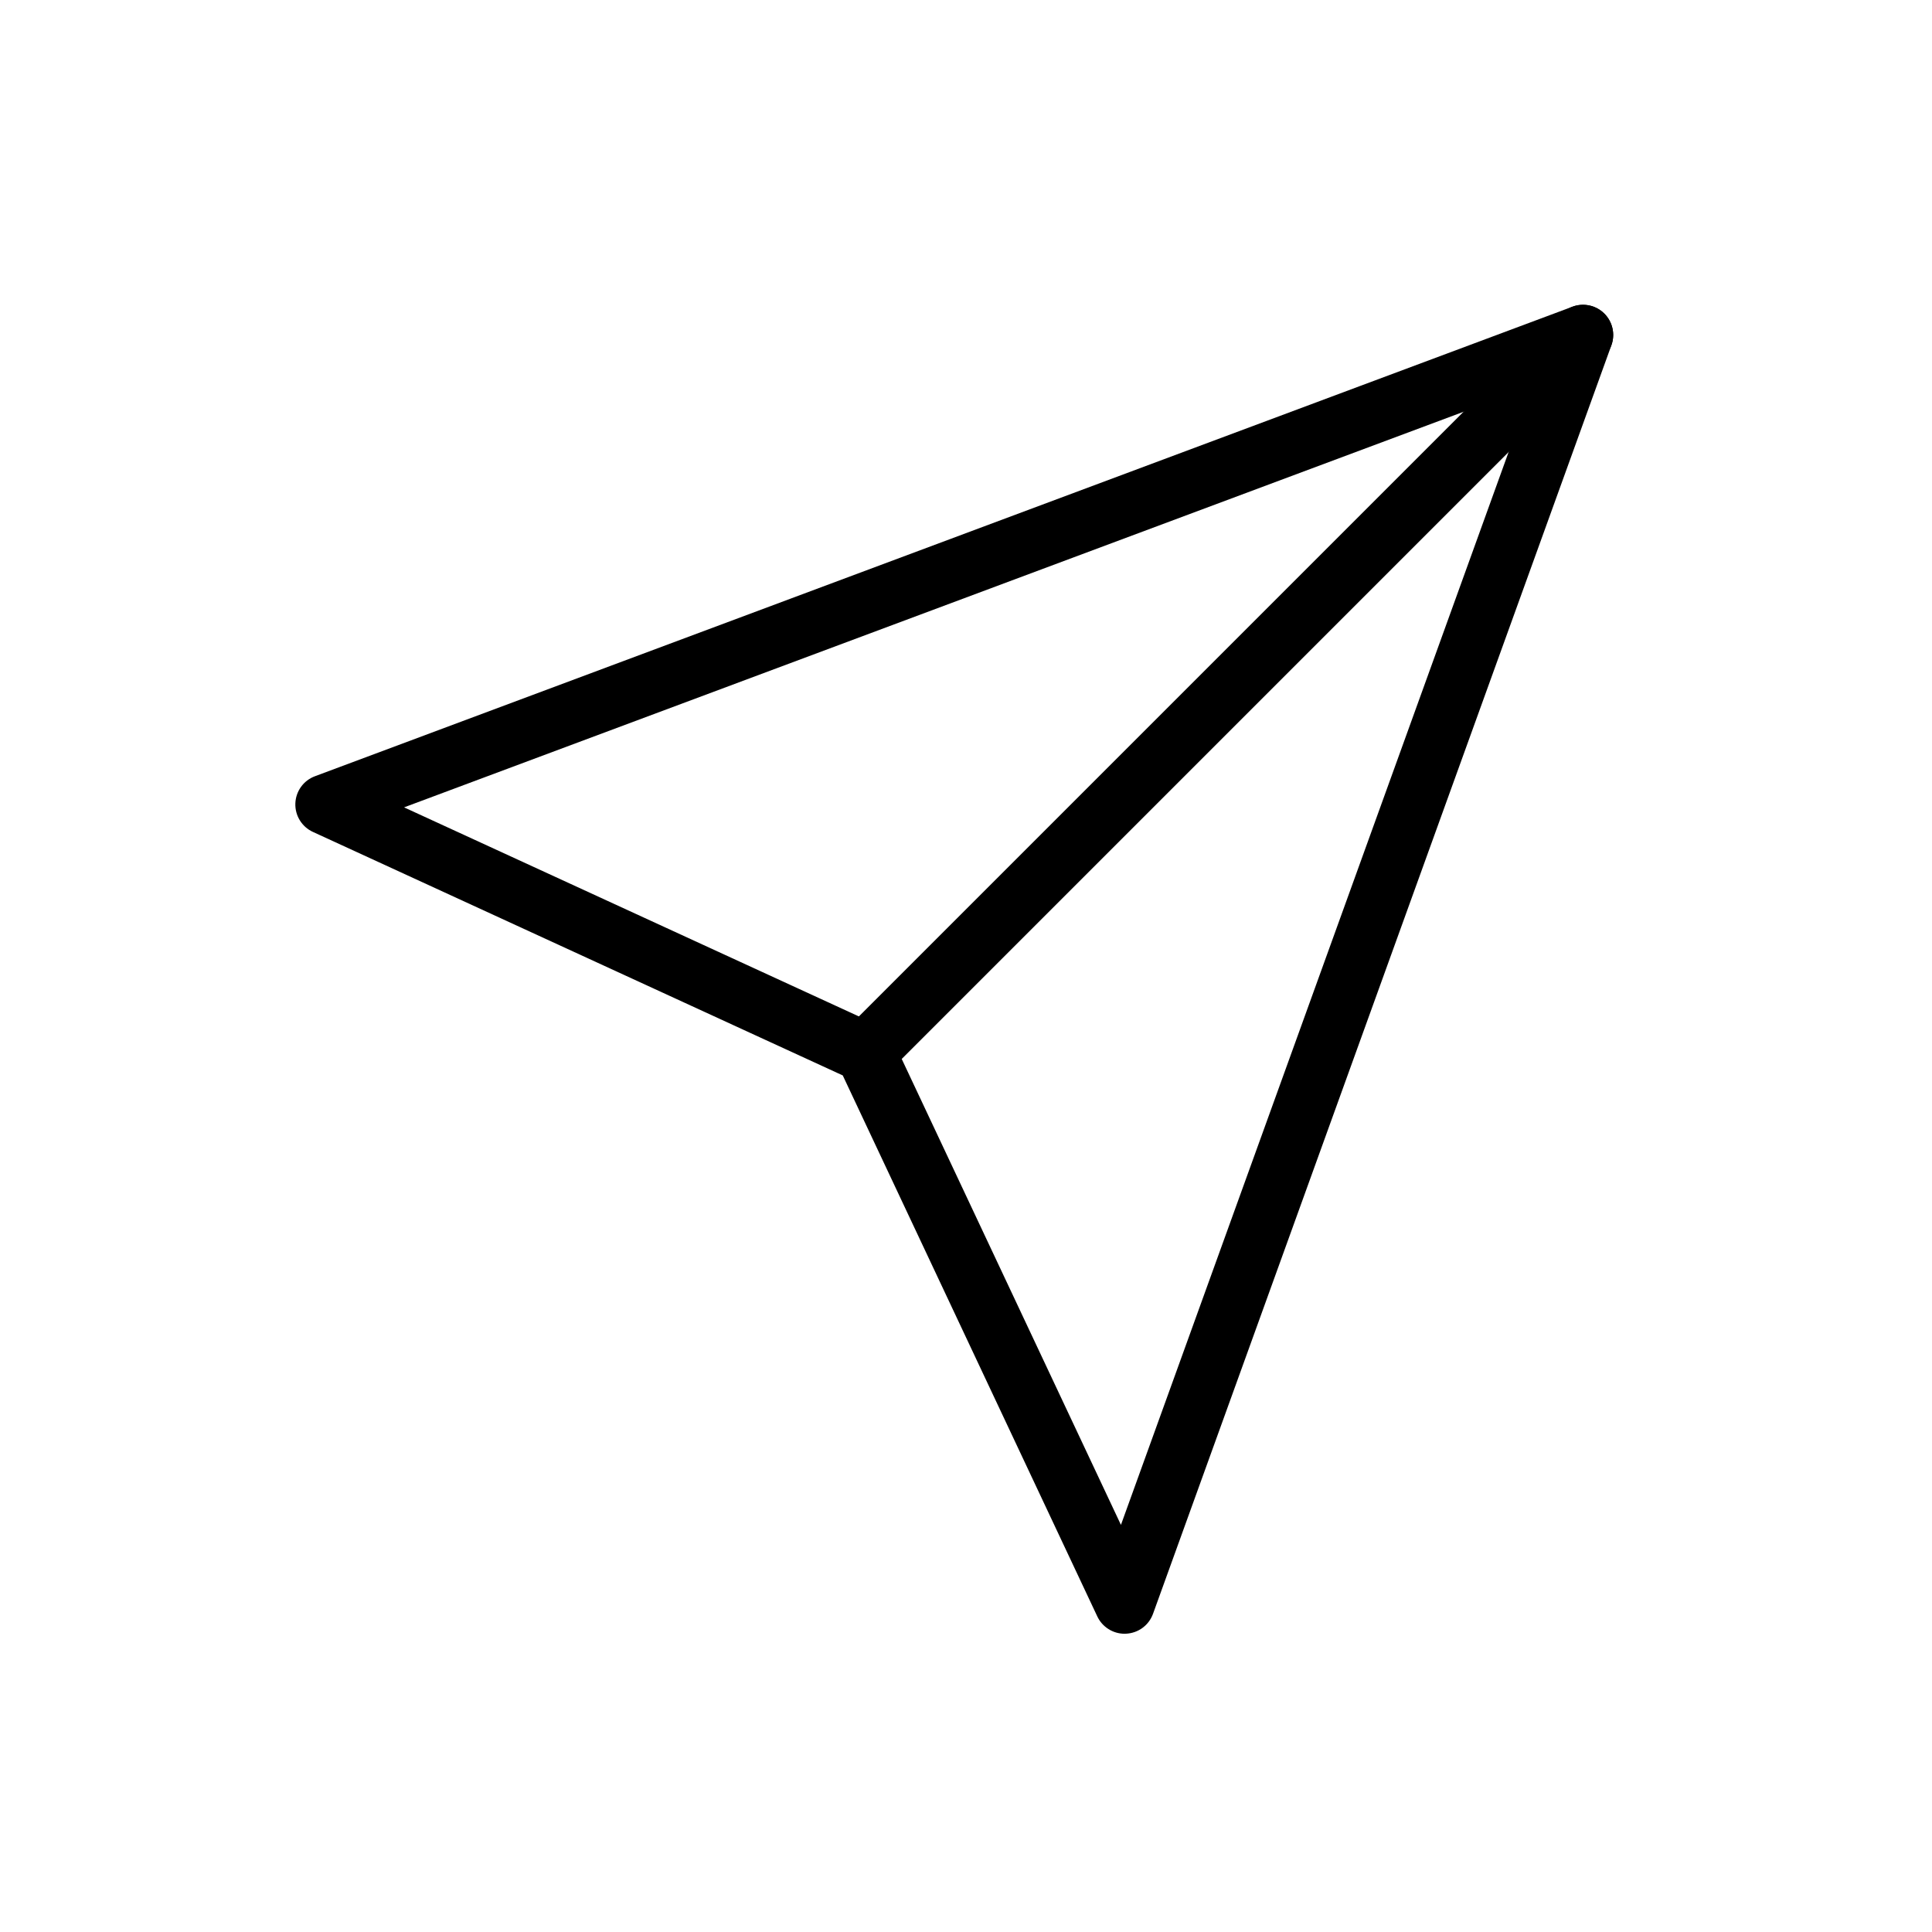
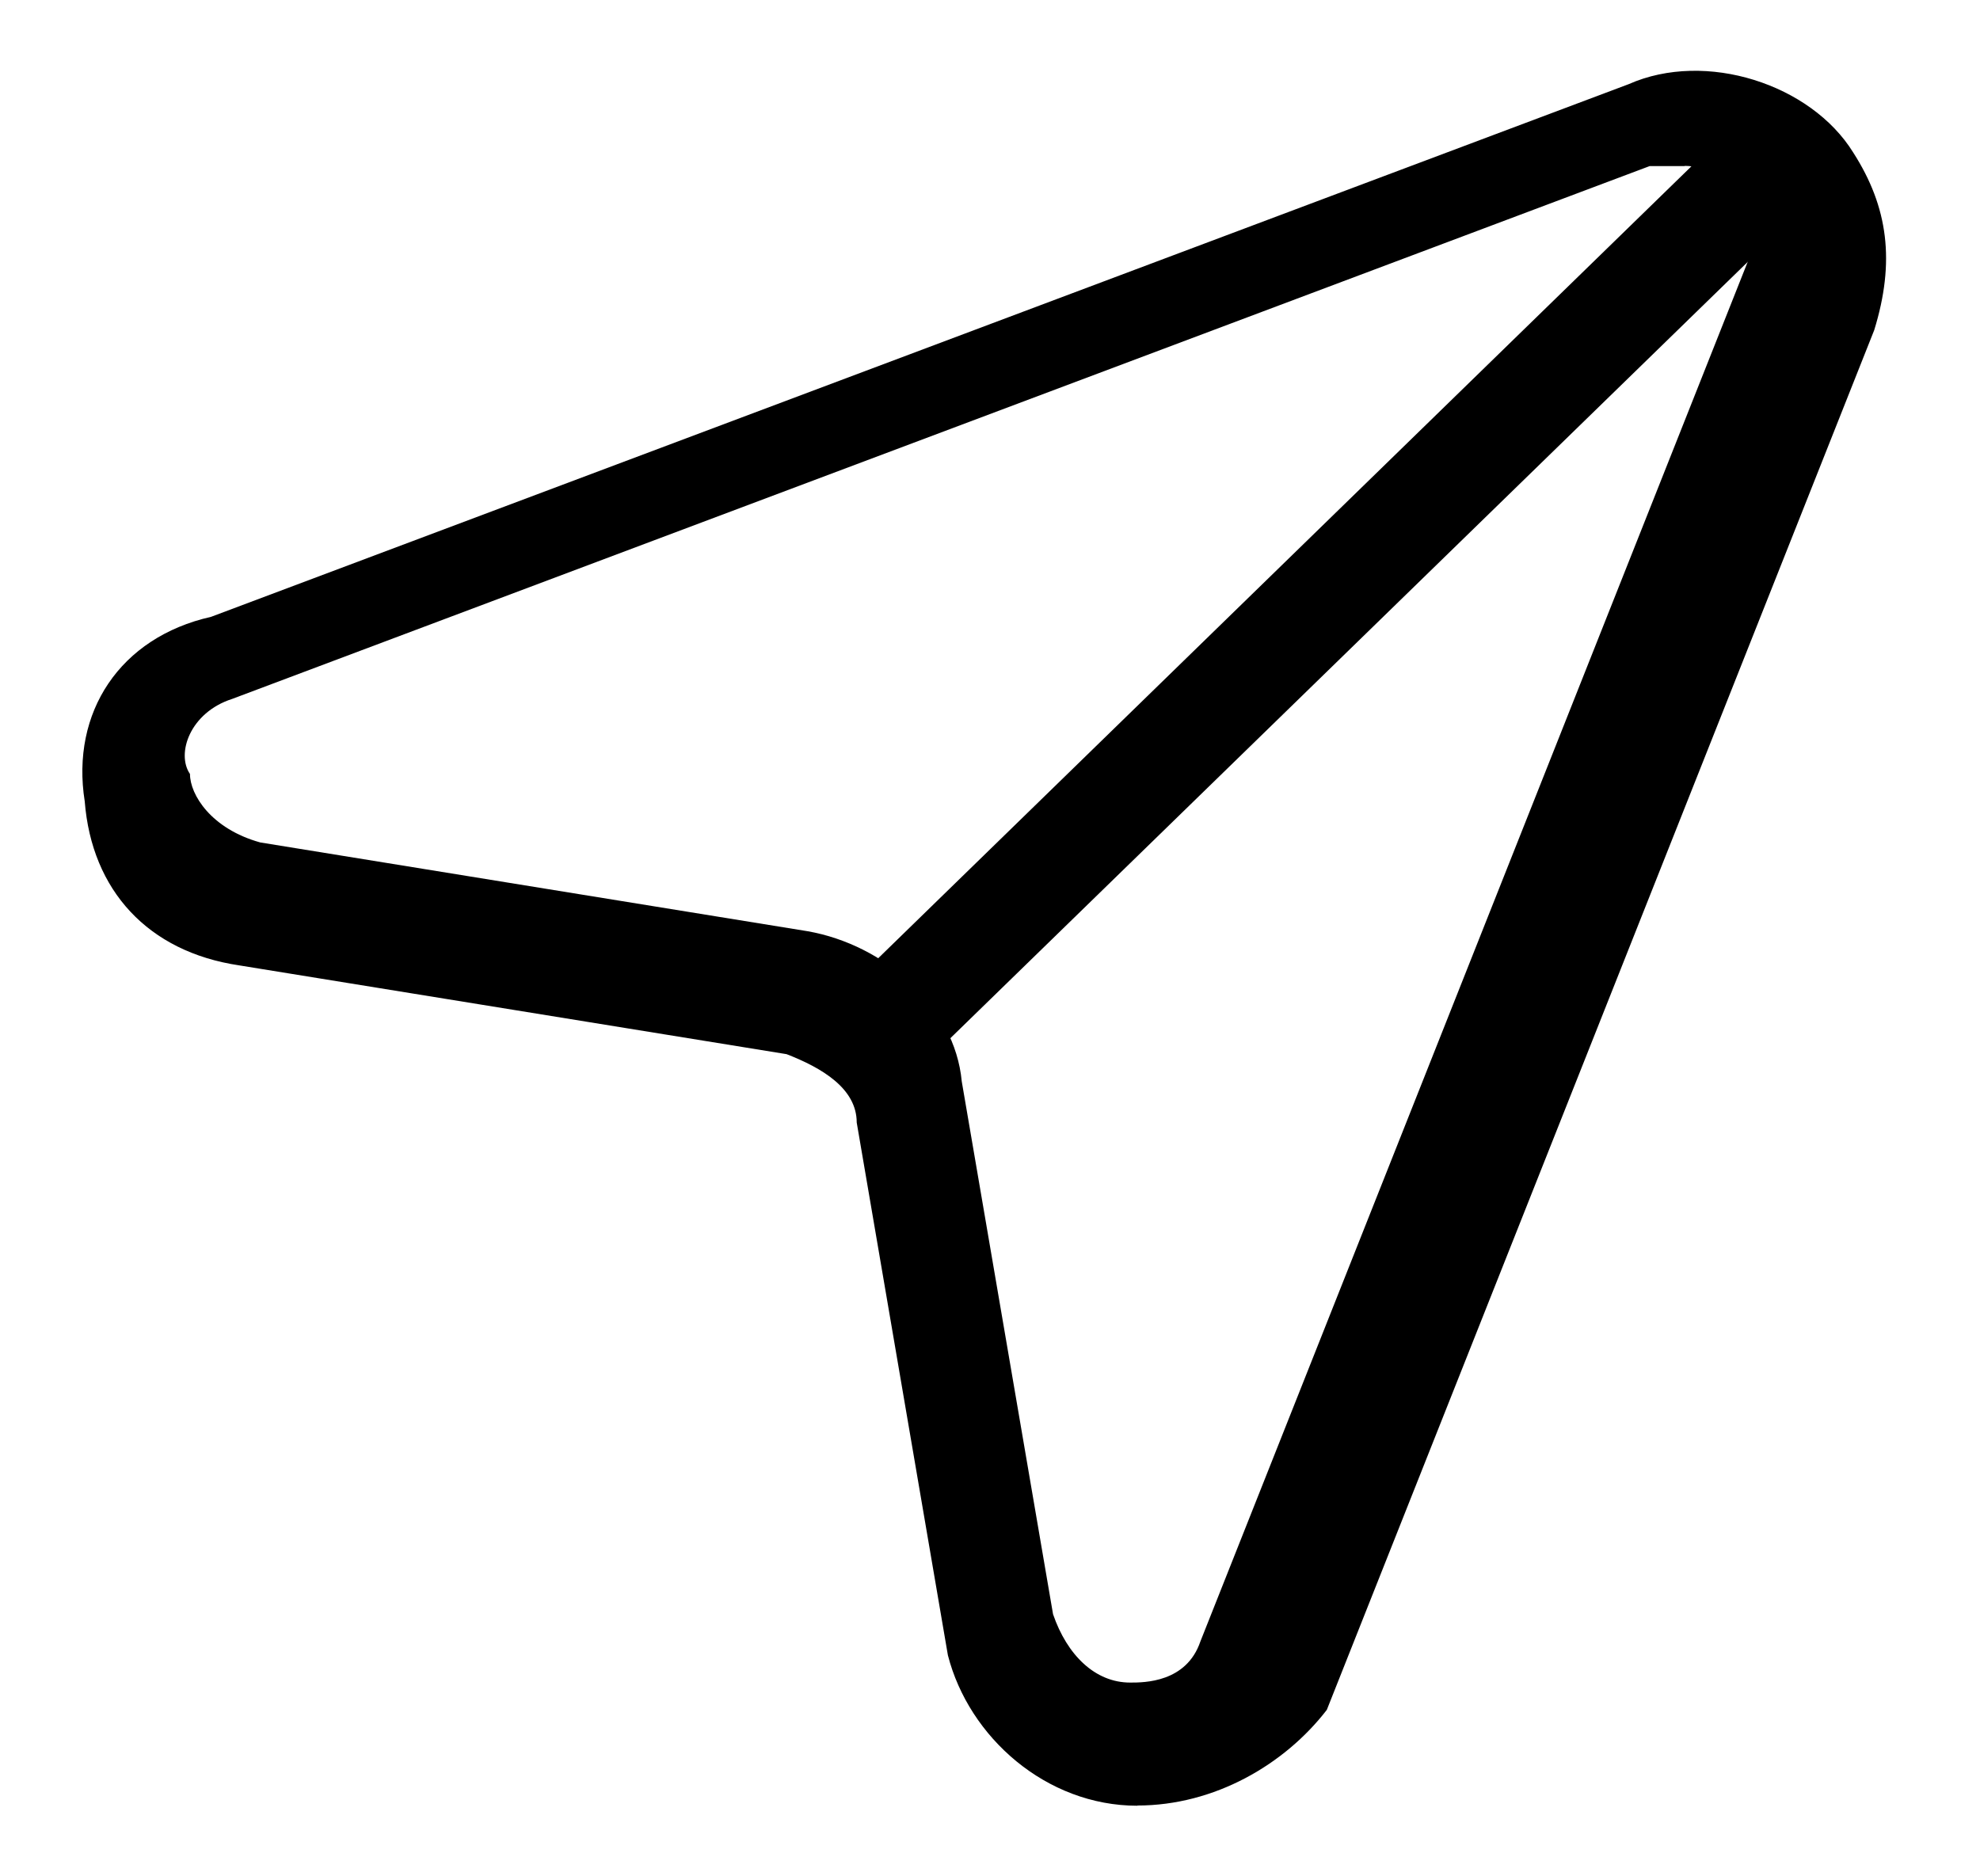
- <svg xmlns="http://www.w3.org/2000/svg" height="128" viewBox="0 0 128 128" width="128">
-   <path d="M74.508 108.24c-.772 0-1.48-.446-1.81-1.15L55.835 71.25 20.732 55.117c-.734-.337-1.193-1.083-1.164-1.89.03-.81.543-1.52 1.3-1.8l83.312-31.108c.73-.27 1.552-.096 2.105.452.555.548.74 1.37.475 2.102L76.39 106.92c-.275.76-.98 1.28-1.79 1.317l-.092.002zM26.772 53.49l31.396 14.432c.43.197.774.54.975.965l15.122 32.14 27.264-75.45L26.77 53.49z" />
-   <path d="M57.334 71.738c-.512 0-1.023-.195-1.414-.586-.78-.78-.78-2.047 0-2.828l47.545-47.546c.78-.78 2.047-.78 2.828 0 .78.78.78 2.047 0 2.828L58.748 71.152c-.39.39-.902.586-1.414.586z" />
+ <svg xmlns="http://www.w3.org/2000/svg" width="19" height="18" viewBox="0 0 19 18">
+   <path d="M10.914 17.33c-.875 0-1.616-.657-1.818-1.444l-.875-5.113c0-.328-.336-.525-.673-.656l-5.252-.852C1.42 9.135.88 8.545.813 7.69c-.135-.852.337-1.573 1.212-1.77L15.628.808c.74-.328 1.75 0 2.155.655.337.525.404 1.05.202 1.705L12.732 16.41c-.404.524-1.077.918-1.818.918zm5.253-15.736h-.337L2.227 6.708c-.404.13-.538.525-.404.72 0 .198.202.526.674.657l5.252.852c.74.13 1.413.72 1.48 1.442l.876 5.113c.135.393.404.656.74.656.135 0 .54 0 .674-.395l5.253-13.243c.134-.328 0-.524-.135-.655.067-.13-.27-.263-.47-.263z" />
+   <path d="M8.02 9.593l8.214-8a.54.54 0 0 1 .74 0 .505.505 0 0 1 0 .723L8.76 10.314l-.74-.72z" />
</svg>
